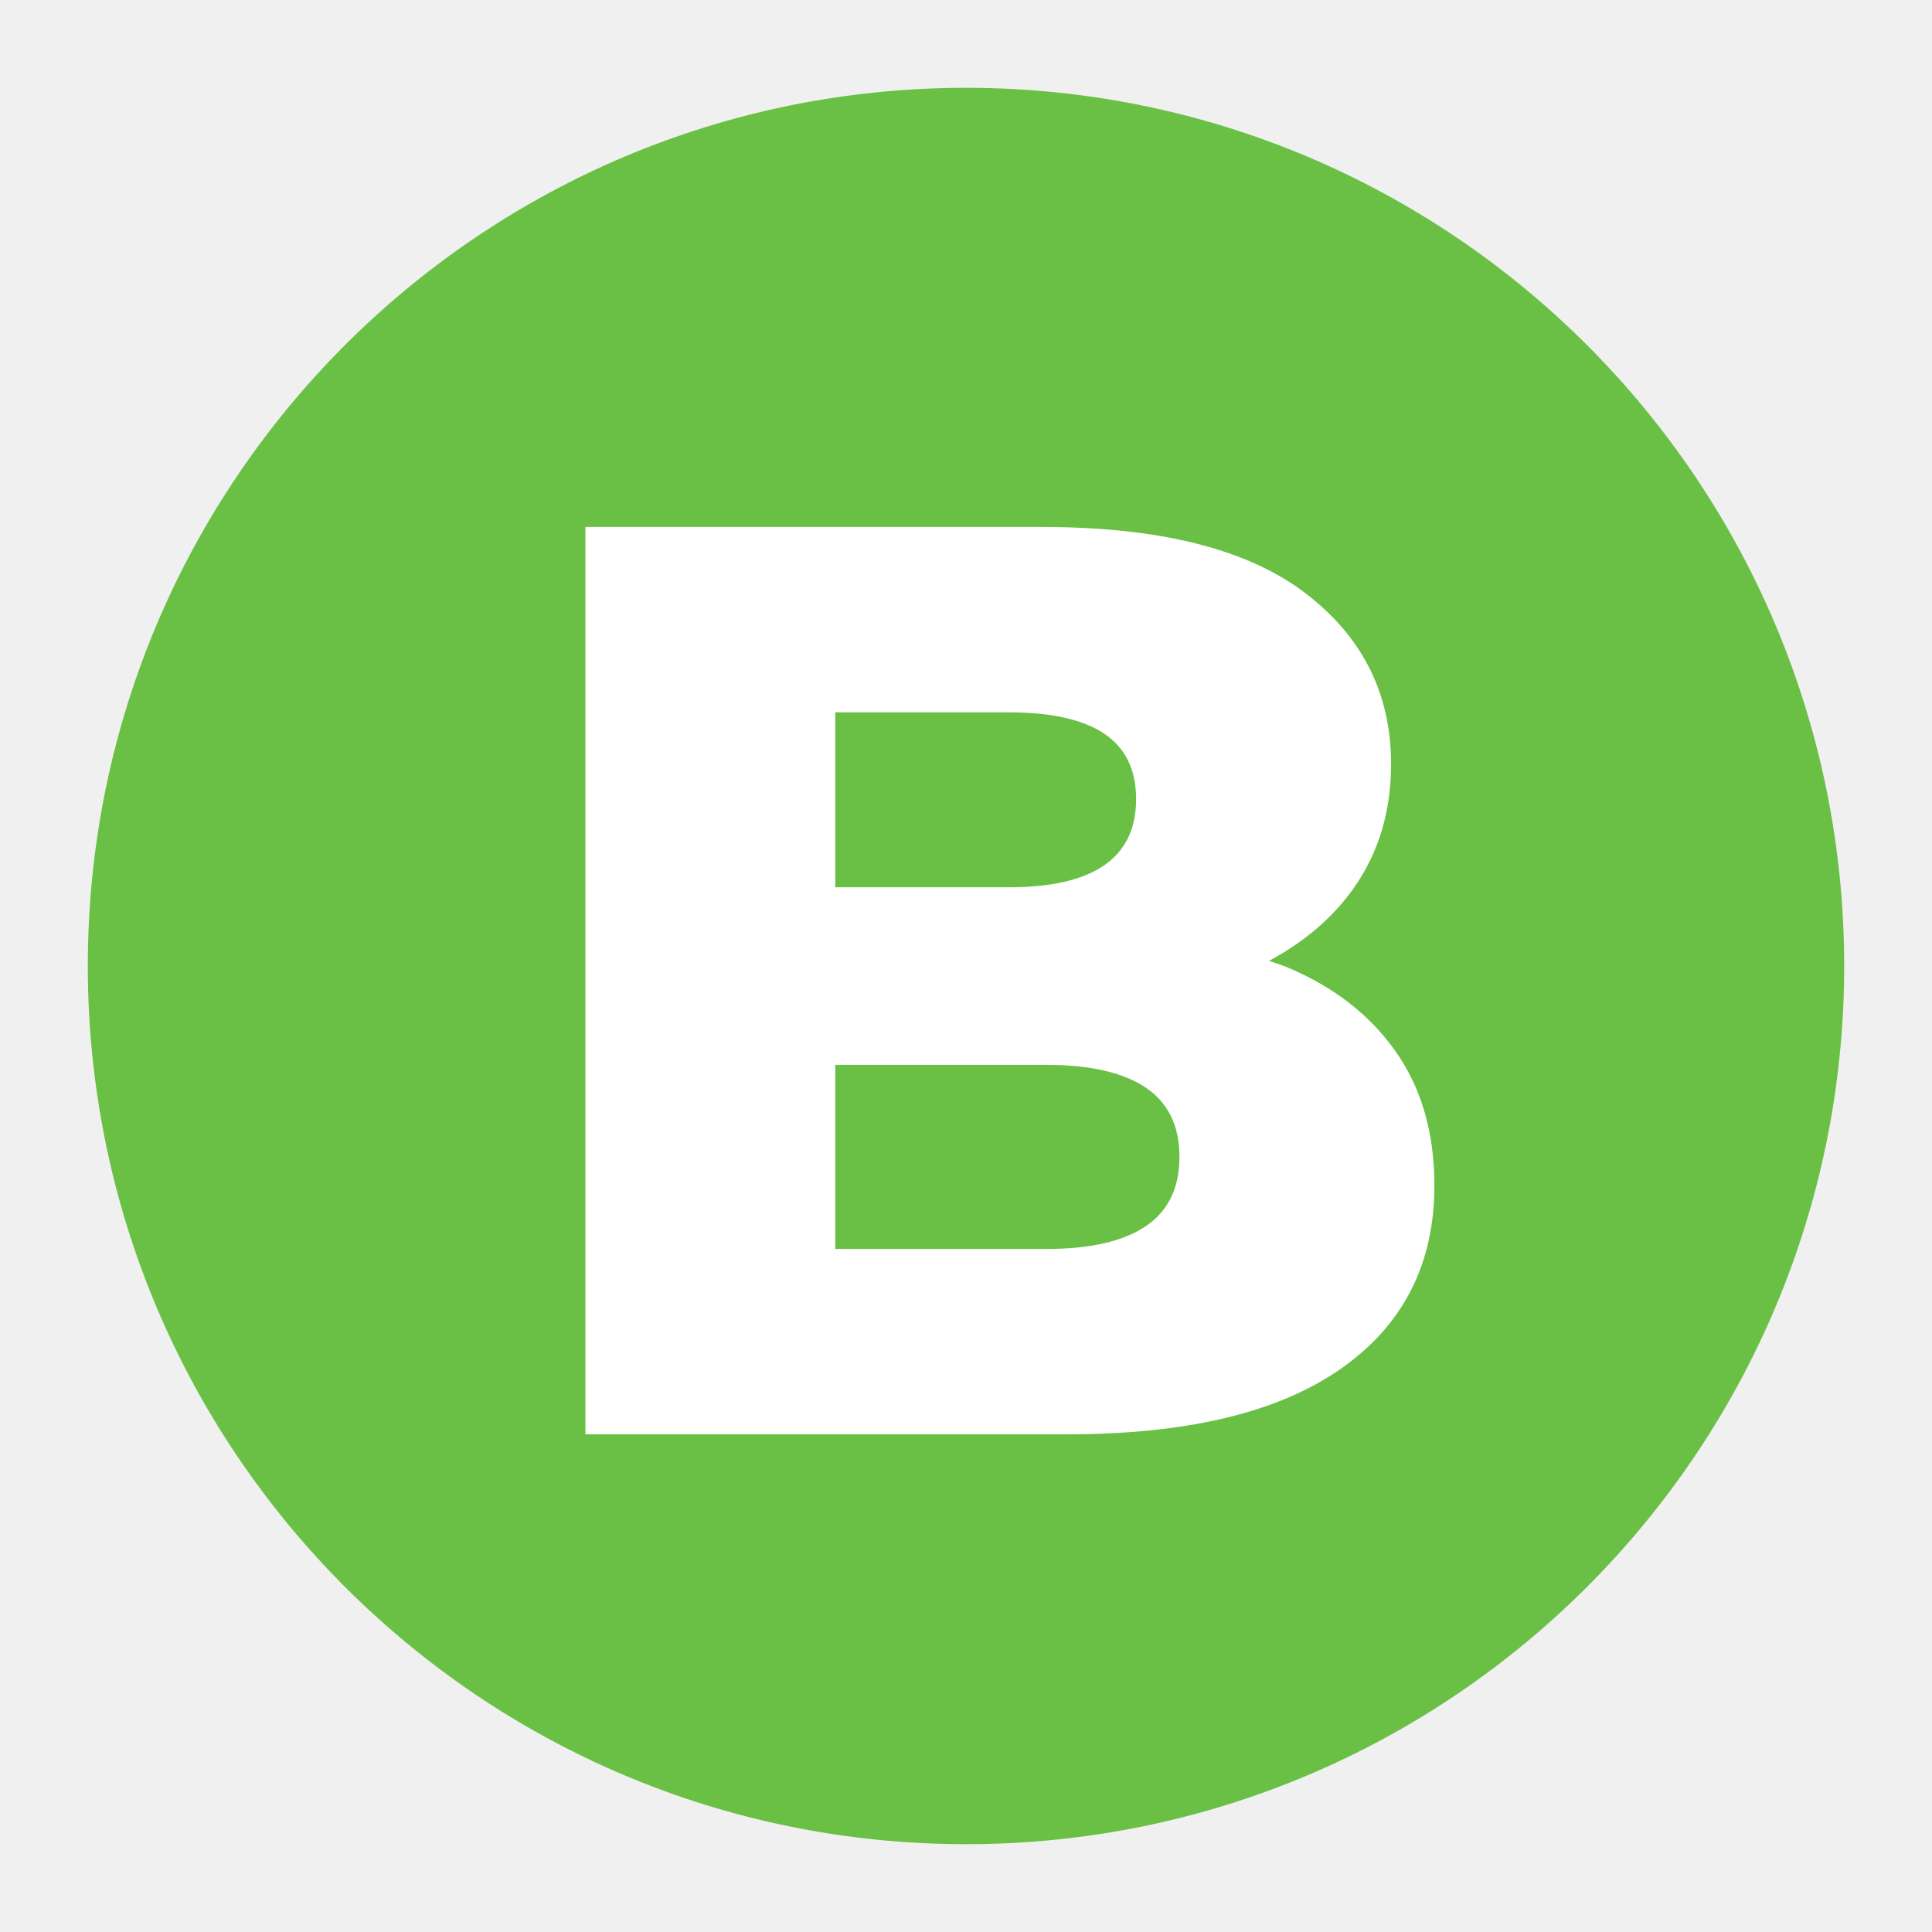
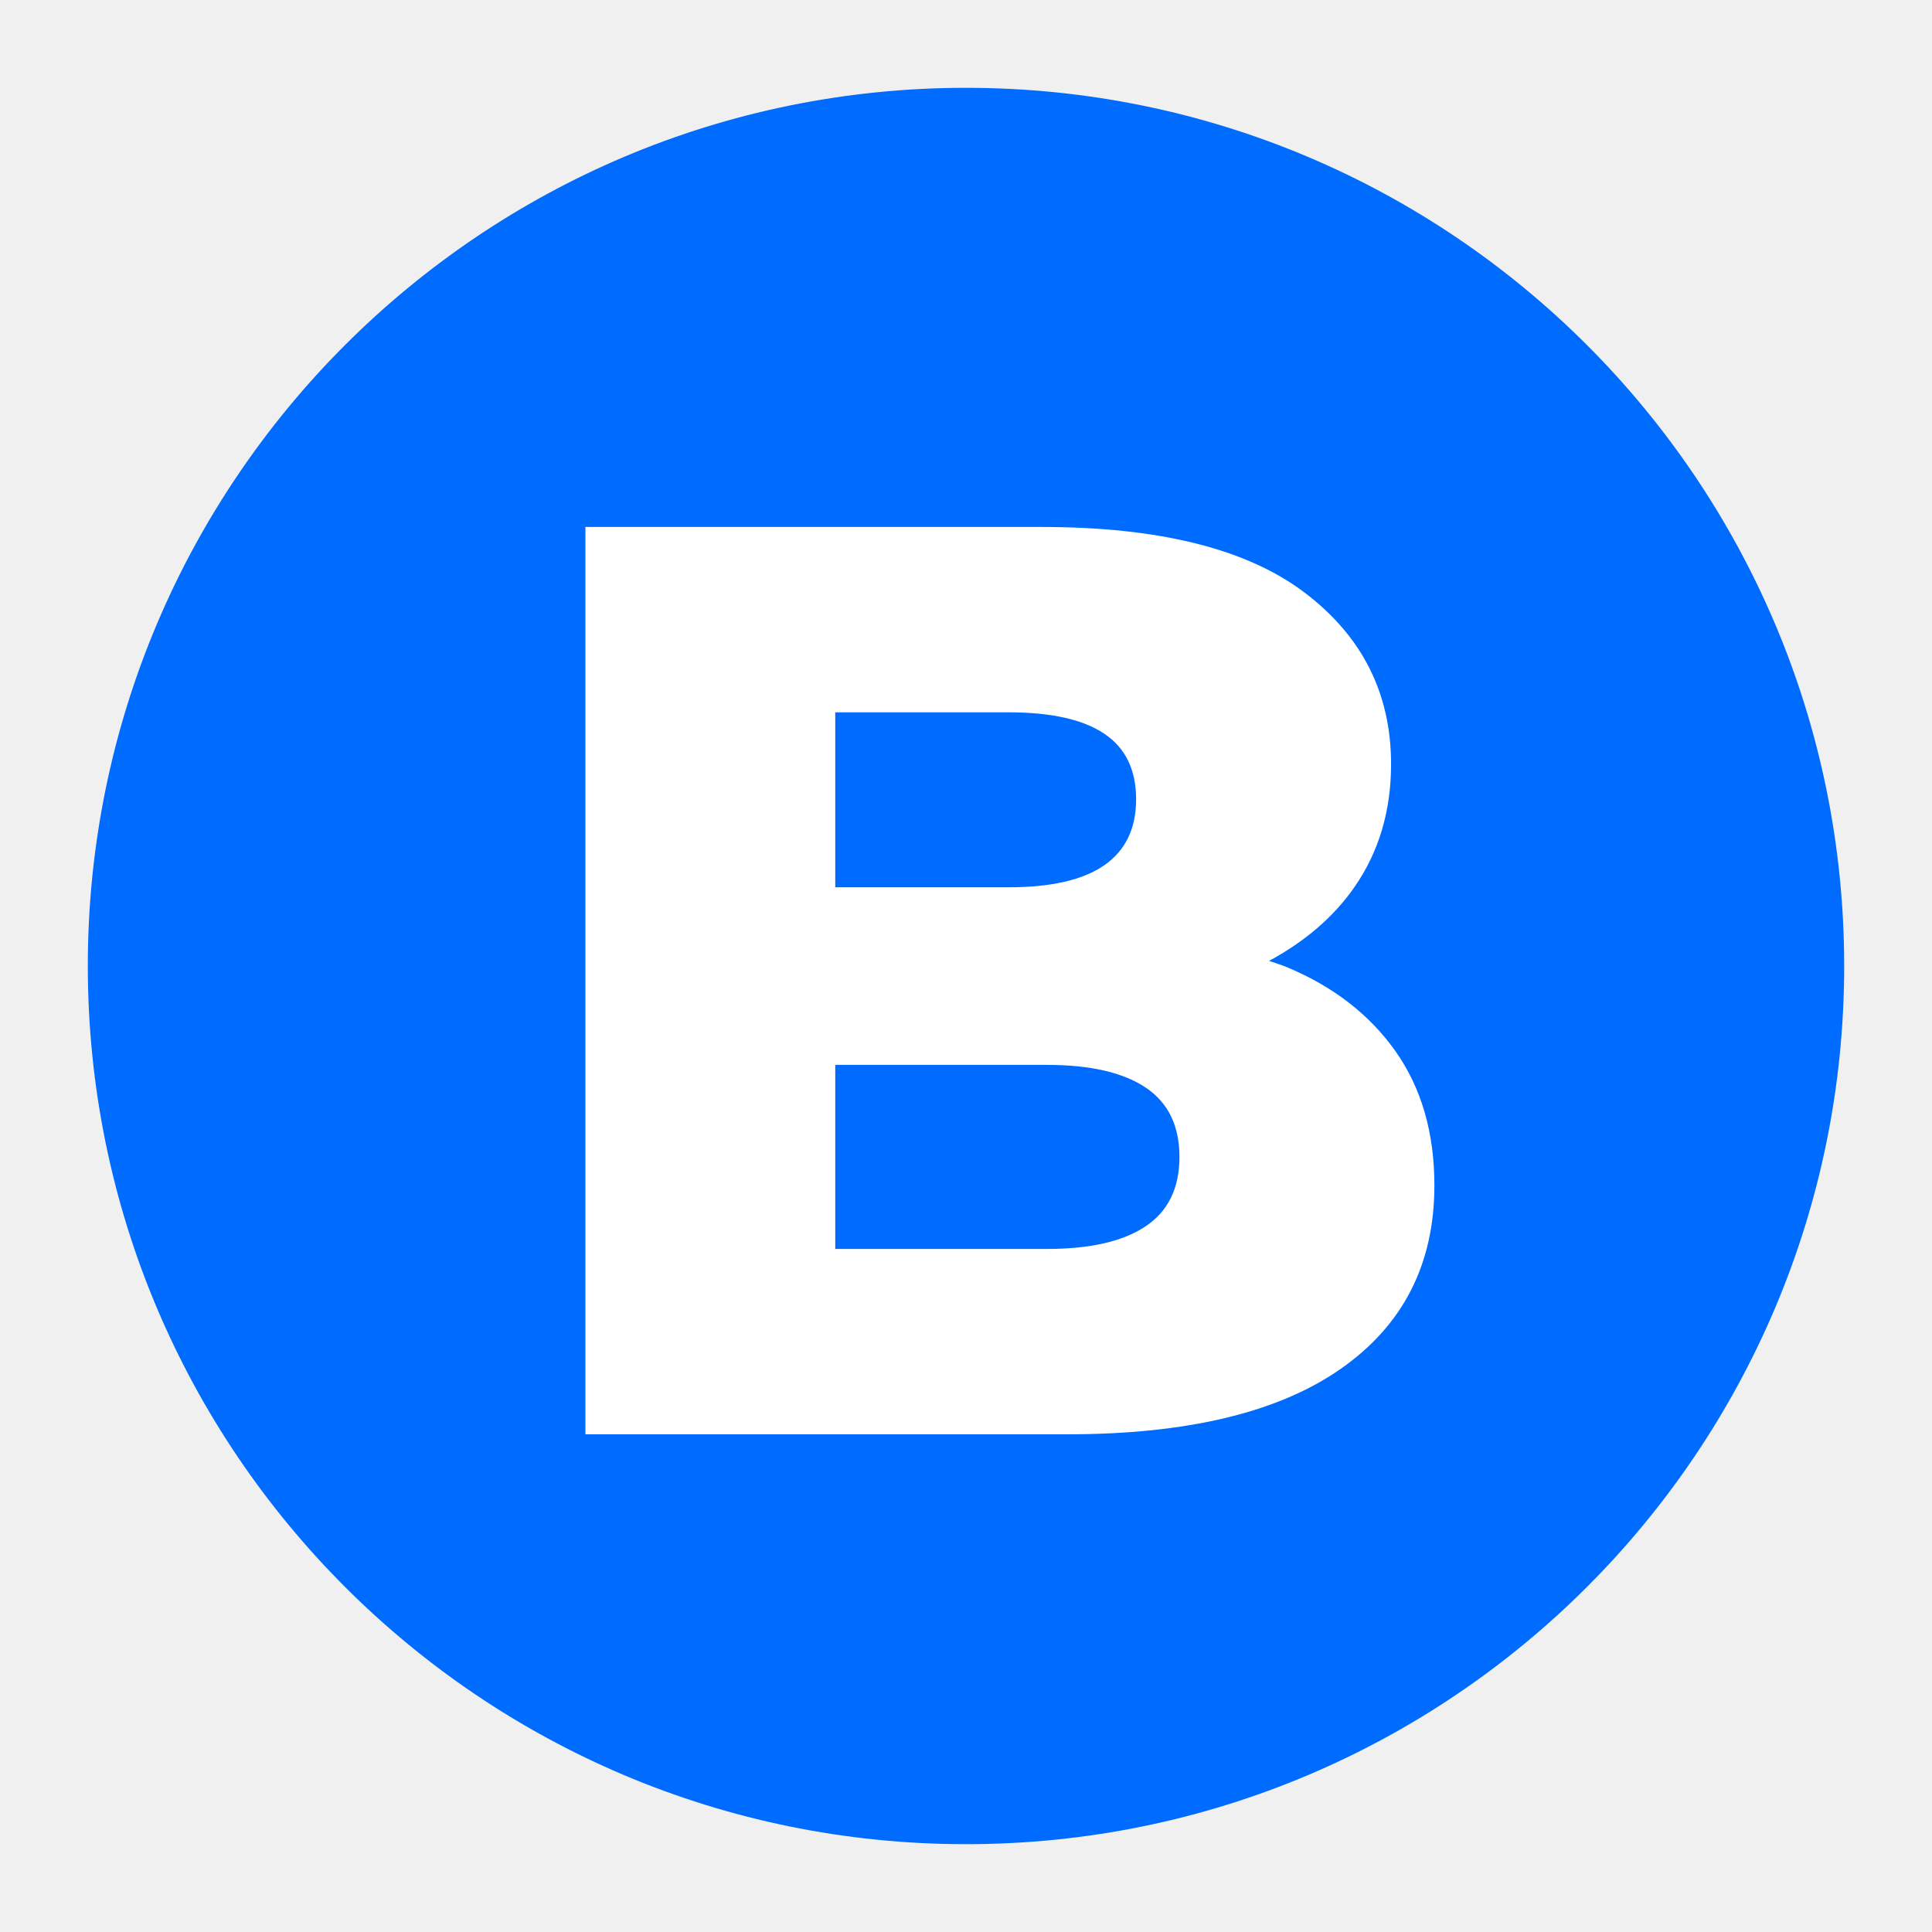
<svg xmlns="http://www.w3.org/2000/svg" preserveAspectRatio="xMidYMid" width="66" height="66" viewBox="0 0 66 66">
  <defs>
    <style>
      .cls-1 {
-         fill: #6ac045;
+         fill: #006CFF;
      }

      .cls-2 {
        fill: #fff;
        fill-rule: evenodd;
      }
    </style>
  </defs>
  <g>
    <circle cx="33" cy="33" r="30" class="cls-1" />
    <path d="M47.673,35.913 C48.558,37.168 49.001,38.696 49.001,40.496 C49.001,43.182 47.934,45.271 45.801,46.762 C43.667,48.253 40.553,48.998 36.460,48.998 L19.999,48.998 L19.999,18.002 L35.589,18.002 C39.595,18.002 42.585,18.747 44.559,20.238 C46.533,21.729 47.521,23.685 47.521,26.105 C47.521,27.699 47.107,29.094 46.280,30.289 C45.561,31.328 44.574,32.166 43.351,32.826 C43.550,32.896 43.758,32.955 43.950,33.035 C45.546,33.699 46.787,34.659 47.673,35.913 ZM28.534,42.666 L35.763,42.666 C37.244,42.666 38.368,42.408 39.138,41.891 C39.907,41.375 40.292,40.584 40.292,39.522 C40.292,38.459 39.907,37.670 39.138,37.153 C38.368,36.637 37.244,36.378 35.763,36.378 L28.534,36.378 L28.534,42.666 ZM37.723,25.064 C36.997,24.577 35.908,24.334 34.457,24.334 L28.534,24.334 L28.534,30.311 L34.457,30.311 C35.908,30.311 36.997,30.061 37.723,29.559 C38.448,29.057 38.811,28.304 38.811,27.300 C38.811,26.297 38.448,25.551 37.723,25.064 Z" class="cls-2" />
  </g>
</svg>
